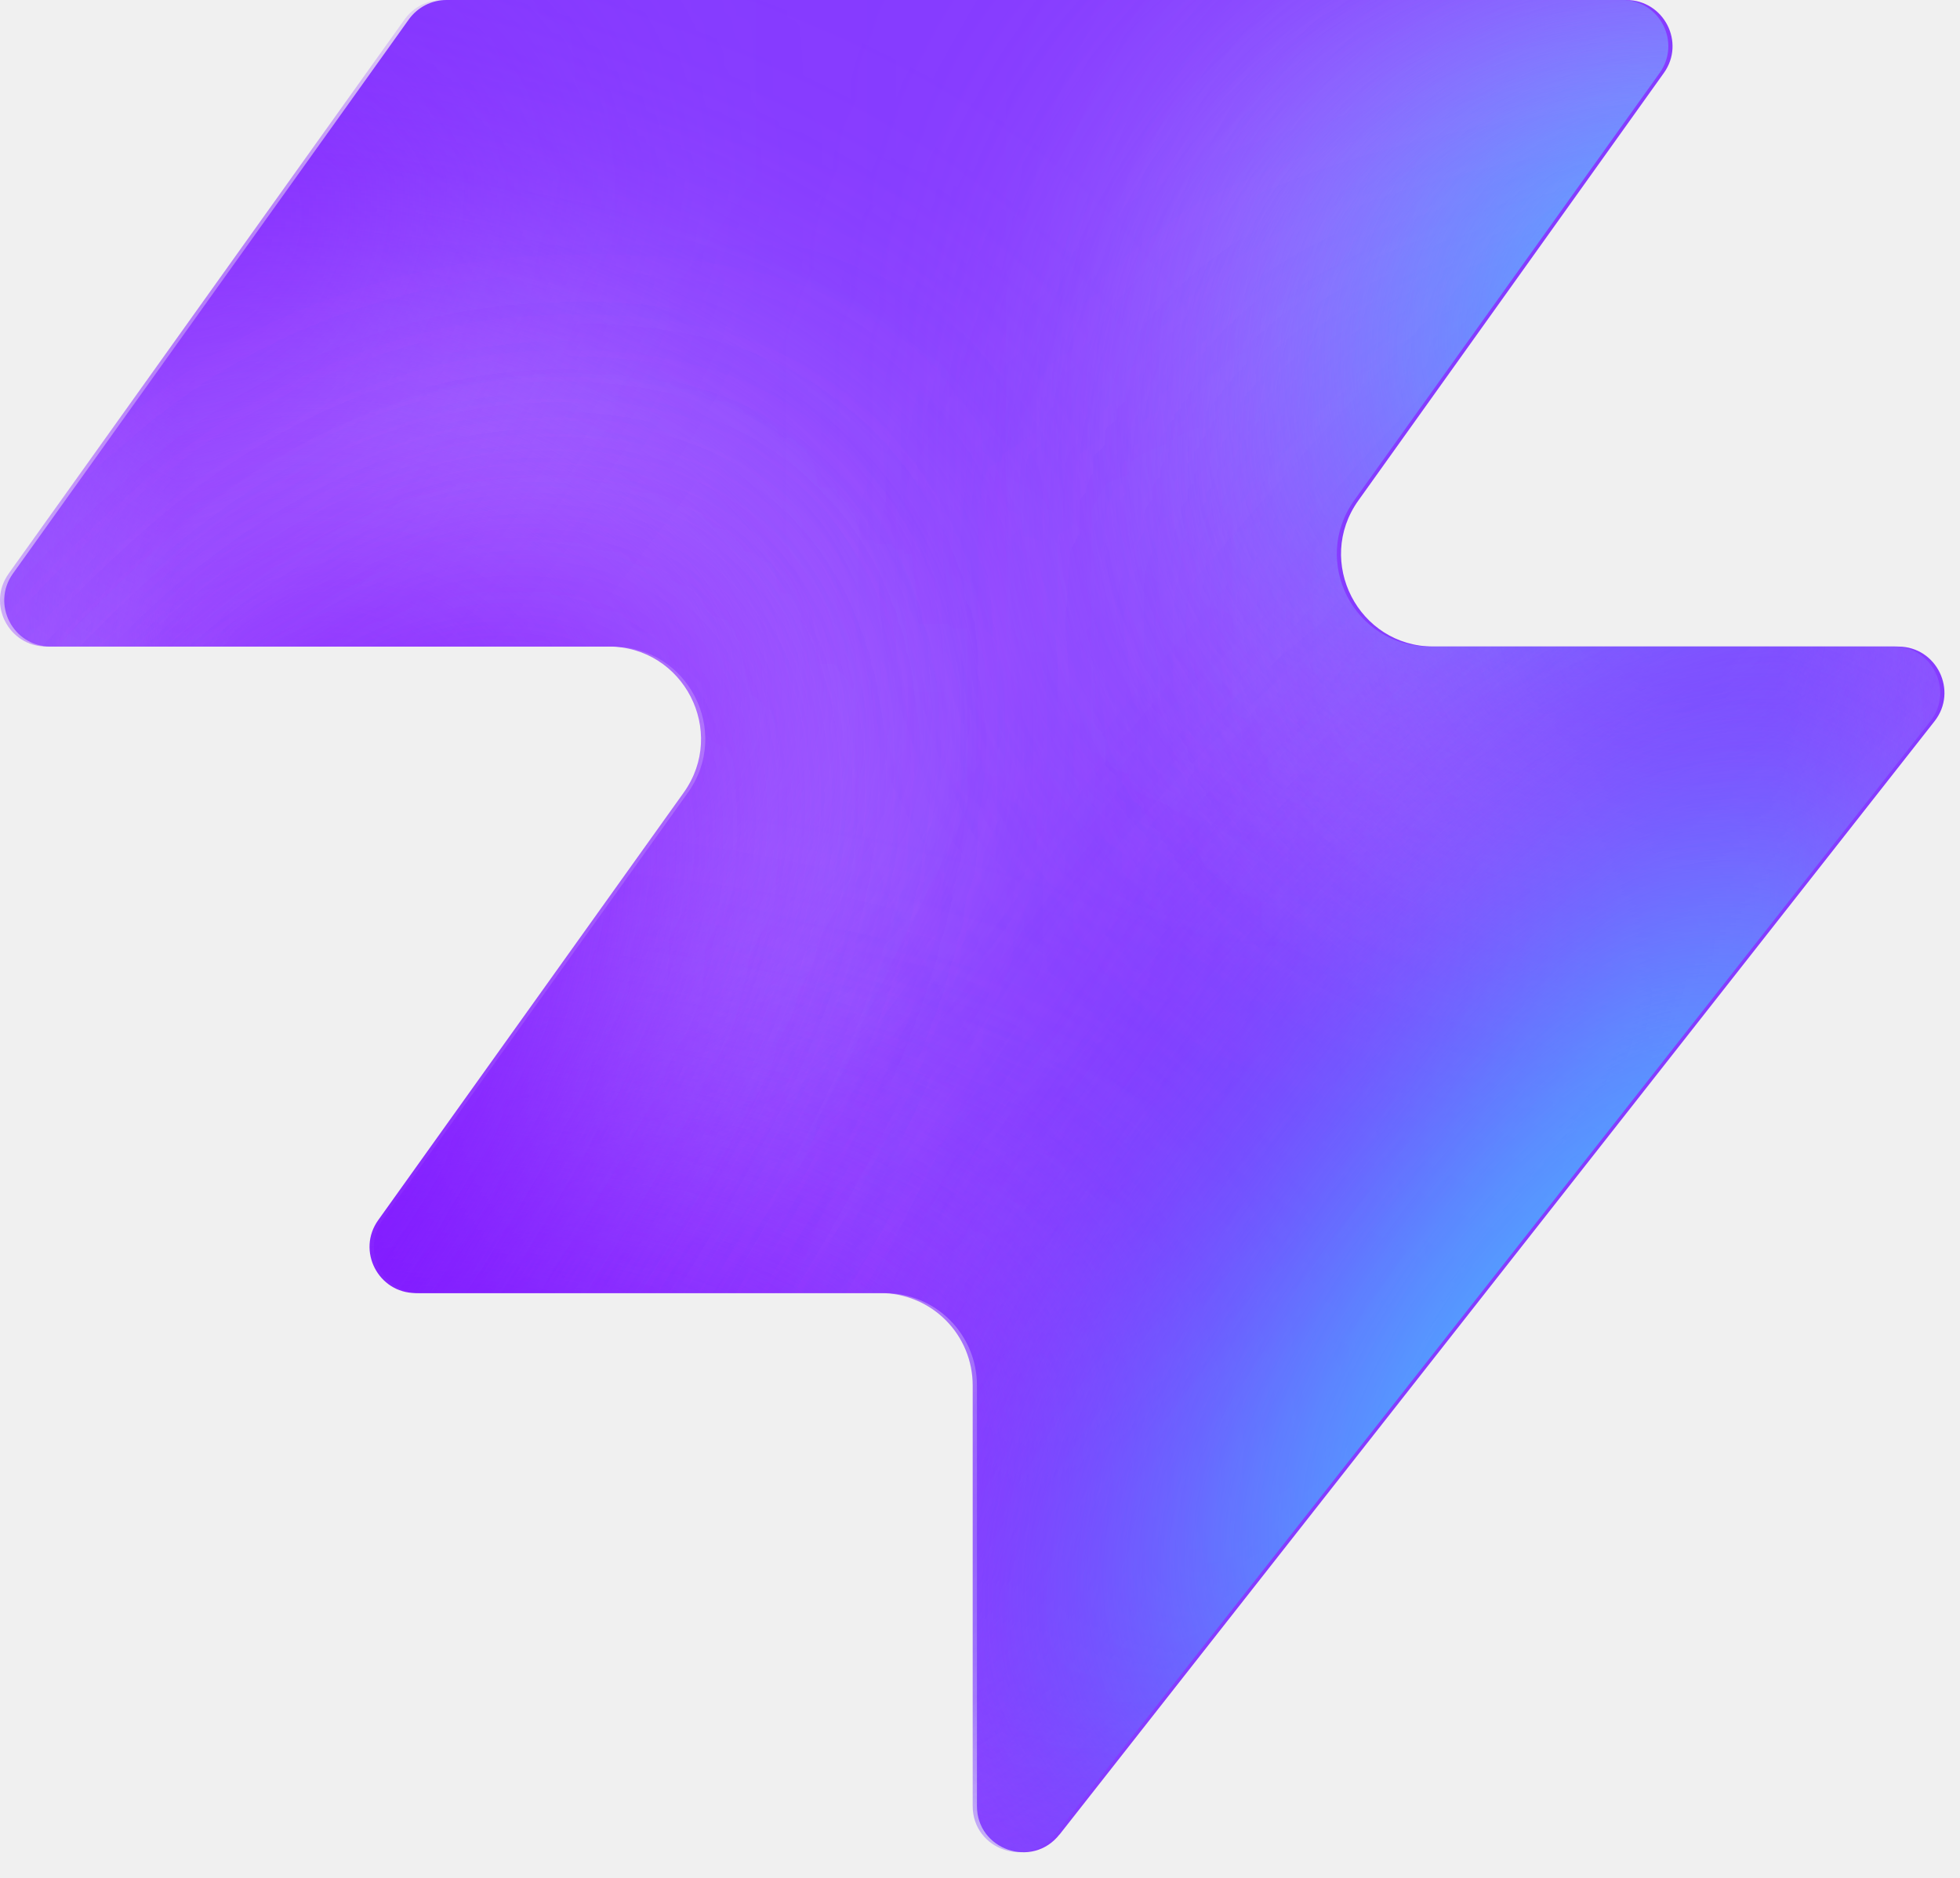
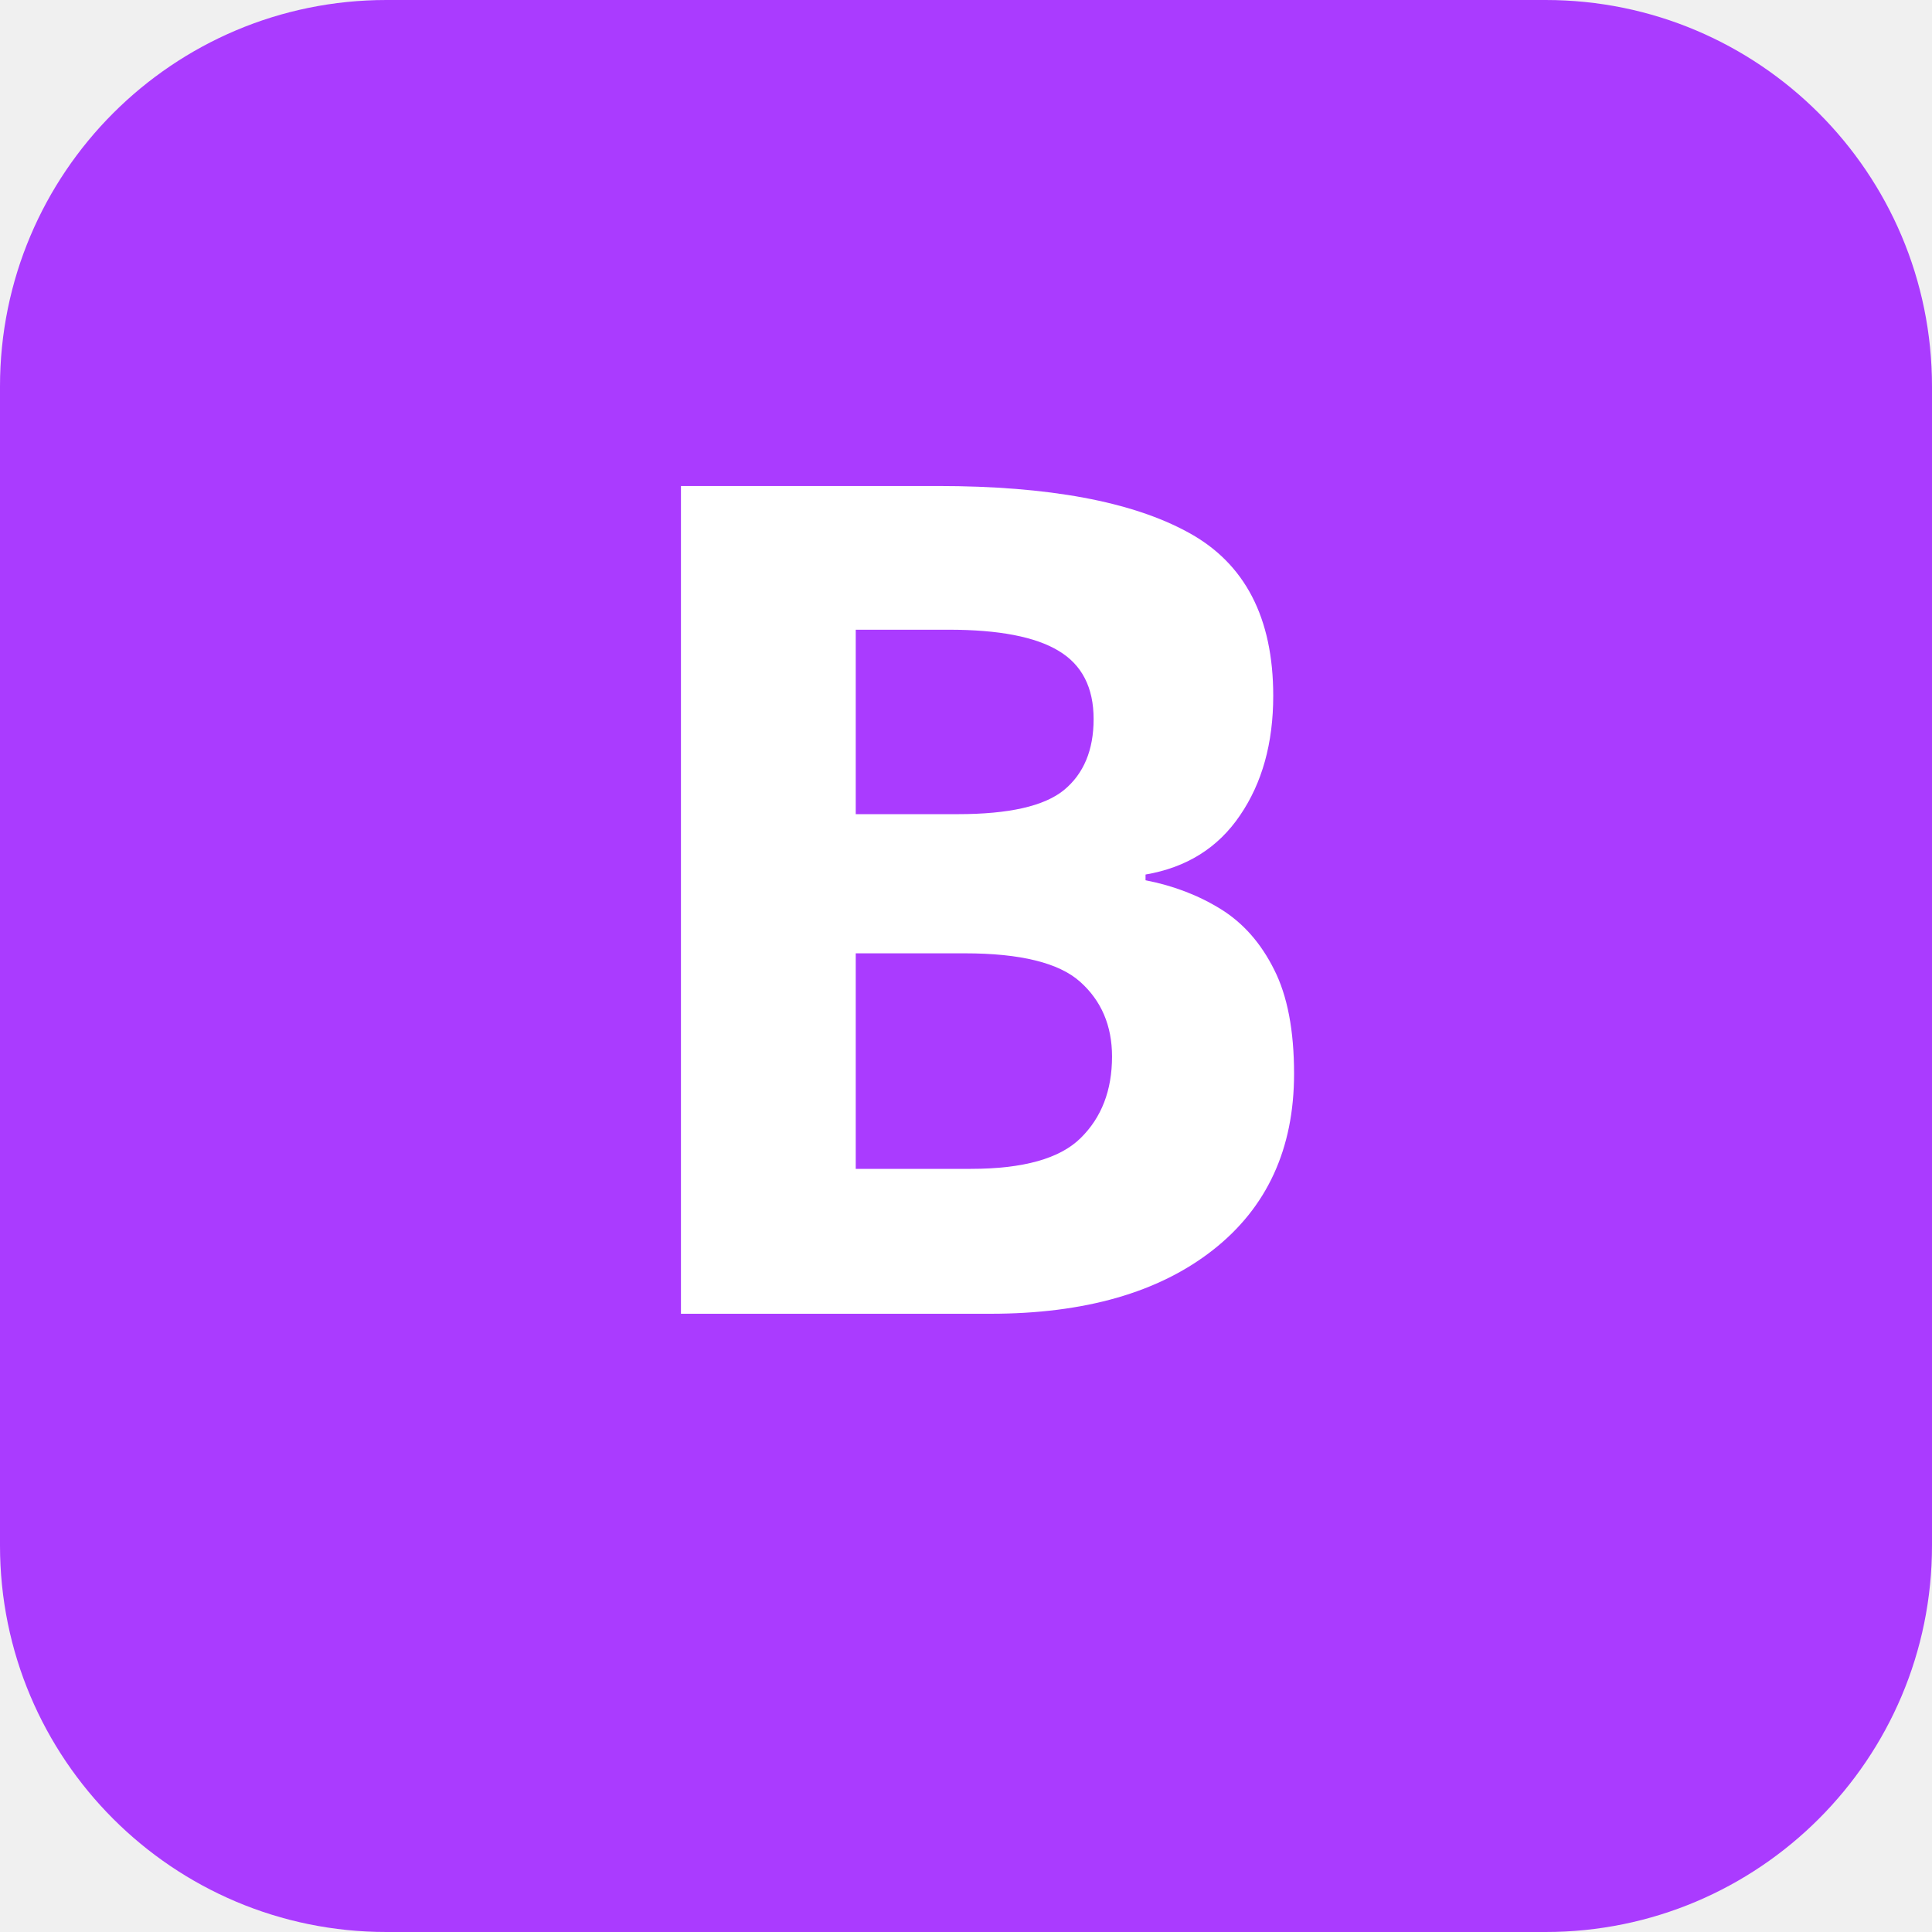
- <svg xmlns="http://www.w3.org/2000/svg" width="48" height="46" fill="none" viewBox="0 0 48 46">
-   <path fill="#863bff" d="M25.946 44.938c-.664.845-2.021.375-2.021-.698V33.937a2.26 2.26 0 0 0-2.262-2.262H10.287c-.92 0-1.456-1.04-.92-1.788l7.48-10.471c1.07-1.497 0-3.578-1.842-3.578H1.237c-.92 0-1.456-1.04-.92-1.788L10.013.474c.214-.297.556-.474.92-.474h28.894c.92 0 1.456 1.04.92 1.788l-7.48 10.471c-1.07 1.498 0 3.579 1.842 3.579h11.377c.943 0 1.473 1.088.89 1.83L25.947 44.94z" style="fill:#863bff;fill:color(display-p3 .525 .23 1);fill-opacity:1" />
-   <mask id="a" width="48" height="46" x="0" y="0" maskUnits="userSpaceOnUse" style="mask-type:alpha">
-     <path fill="#000" d="M25.842 44.938c-.664.844-2.021.375-2.021-.698V33.937a2.26 2.26 0 0 0-2.262-2.262H10.183c-.92 0-1.456-1.04-.92-1.788l7.48-10.471c1.07-1.498 0-3.579-1.842-3.579H1.133c-.92 0-1.456-1.04-.92-1.787L9.91.473c.214-.297.556-.474.92-.474h28.894c.92 0 1.456 1.04.92 1.788l-7.48 10.471c-1.07 1.498 0 3.578 1.842 3.578h11.377c.943 0 1.473 1.088.89 1.832L25.843 44.94z" style="fill:#000;fill-opacity:1" />
-   </mask>
-   <g mask="url(#a)">
-     <g filter="url(#b)">
-       <ellipse cx="5.508" cy="14.704" fill="#ede6ff" rx="5.508" ry="14.704" style="fill:#ede6ff;fill:color(display-p3 .927 .903 1);fill-opacity:1" transform="matrix(.00324 1 1 -.00324 -4.47 31.516)" />
-     </g>
-     <g filter="url(#c)">
-       <ellipse cx="10.399" cy="29.851" fill="#ede6ff" rx="10.399" ry="29.851" style="fill:#ede6ff;fill:color(display-p3 .927 .903 1);fill-opacity:1" transform="matrix(.00324 1 1 -.00324 -39.328 7.883)" />
-     </g>
-     <g filter="url(#d)">
-       <ellipse cx="5.508" cy="30.487" fill="#7e14ff" rx="5.508" ry="30.487" style="fill:#7e14ff;fill:color(display-p3 .492 .077 1);fill-opacity:1" transform="rotate(89.814 -25.913 -14.639)scale(1 -1)" />
-     </g>
-     <g filter="url(#e)">
-       <ellipse cx="5.508" cy="30.599" fill="#7e14ff" rx="5.508" ry="30.599" style="fill:#7e14ff;fill:color(display-p3 .492 .077 1);fill-opacity:1" transform="rotate(89.814 -32.644 -3.334)scale(1 -1)" />
-     </g>
-     <g filter="url(#f)">
-       <ellipse cx="5.508" cy="30.599" fill="#7e14ff" rx="5.508" ry="30.599" style="fill:#7e14ff;fill:color(display-p3 .492 .077 1);fill-opacity:1" transform="matrix(.00324 1 1 -.00324 -34.34 30.47)" />
-     </g>
-     <g filter="url(#g)">
-       <ellipse cx="14.072" cy="22.078" fill="#ede6ff" rx="14.072" ry="22.078" style="fill:#ede6ff;fill:color(display-p3 .927 .903 1);fill-opacity:1" transform="rotate(93.35 24.506 48.493)scale(-1 1)" />
-     </g>
-     <g filter="url(#h)">
-       <ellipse cx="3.47" cy="21.501" fill="#7e14ff" rx="3.47" ry="21.501" style="fill:#7e14ff;fill:color(display-p3 .492 .077 1);fill-opacity:1" transform="rotate(89.009 28.708 47.59)scale(-1 1)" />
-     </g>
-     <g filter="url(#i)">
-       <ellipse cx="3.47" cy="21.501" fill="#7e14ff" rx="3.47" ry="21.501" style="fill:#7e14ff;fill:color(display-p3 .492 .077 1);fill-opacity:1" transform="rotate(89.009 28.708 47.59)scale(-1 1)" />
-     </g>
-     <g filter="url(#j)">
-       <ellipse cx=".387" cy="8.972" fill="#7e14ff" rx="4.407" ry="29.108" style="fill:#7e14ff;fill:color(display-p3 .492 .077 1);fill-opacity:1" transform="rotate(39.51 .387 8.972)" />
-     </g>
-     <g filter="url(#k)">
-       <ellipse cx="47.523" cy="-6.092" fill="#7e14ff" rx="4.407" ry="29.108" style="fill:#7e14ff;fill:color(display-p3 .492 .077 1);fill-opacity:1" transform="rotate(37.892 47.523 -6.092)" />
-     </g>
-     <g filter="url(#l)">
-       <ellipse cx="41.412" cy="6.333" fill="#47bfff" rx="5.971" ry="9.665" style="fill:#47bfff;fill:color(display-p3 .28 .748 1);fill-opacity:1" transform="rotate(37.892 41.412 6.333)" />
-     </g>
-     <g filter="url(#m)">
-       <ellipse cx="-1.879" cy="38.332" fill="#7e14ff" rx="4.407" ry="29.108" style="fill:#7e14ff;fill:color(display-p3 .492 .077 1);fill-opacity:1" transform="rotate(37.892 -1.88 38.332)" />
-     </g>
-     <g filter="url(#n)">
-       <ellipse cx="-1.879" cy="38.332" fill="#7e14ff" rx="4.407" ry="29.108" style="fill:#7e14ff;fill:color(display-p3 .492 .077 1);fill-opacity:1" transform="rotate(37.892 -1.88 38.332)" />
-     </g>
-     <g filter="url(#o)">
-       <ellipse cx="35.651" cy="29.907" fill="#7e14ff" rx="4.407" ry="29.108" style="fill:#7e14ff;fill:color(display-p3 .492 .077 1);fill-opacity:1" transform="rotate(37.892 35.651 29.907)" />
-     </g>
-     <g filter="url(#p)">
-       <ellipse cx="38.418" cy="32.4" fill="#47bfff" rx="5.971" ry="15.297" style="fill:#47bfff;fill:color(display-p3 .28 .748 1);fill-opacity:1" transform="rotate(37.892 38.418 32.4)" />
-     </g>
-   </g>
-   <defs>
-     <filter id="b" width="60.045" height="41.654" x="-19.77" y="16.149" color-interpolation-filters="sRGB" filterUnits="userSpaceOnUse">
-       <feFlood flood-opacity="0" result="BackgroundImageFix" />
-       <feBlend in="SourceGraphic" in2="BackgroundImageFix" result="shape" />
-       <feGaussianBlur result="effect1_foregroundBlur_2002_17158" stdDeviation="7.659" />
-     </filter>
-     <filter id="c" width="90.34" height="51.437" x="-54.613" y="-7.533" color-interpolation-filters="sRGB" filterUnits="userSpaceOnUse">
-       <feFlood flood-opacity="0" result="BackgroundImageFix" />
-       <feBlend in="SourceGraphic" in2="BackgroundImageFix" result="shape" />
-       <feGaussianBlur result="effect1_foregroundBlur_2002_17158" stdDeviation="7.659" />
-     </filter>
-     <filter id="d" width="79.355" height="29.4" x="-49.64" y="2.03" color-interpolation-filters="sRGB" filterUnits="userSpaceOnUse">
-       <feFlood flood-opacity="0" result="BackgroundImageFix" />
-       <feBlend in="SourceGraphic" in2="BackgroundImageFix" result="shape" />
-       <feGaussianBlur result="effect1_foregroundBlur_2002_17158" stdDeviation="4.596" />
-     </filter>
-     <filter id="e" width="79.579" height="29.4" x="-45.045" y="20.029" color-interpolation-filters="sRGB" filterUnits="userSpaceOnUse">
-       <feFlood flood-opacity="0" result="BackgroundImageFix" />
-       <feBlend in="SourceGraphic" in2="BackgroundImageFix" result="shape" />
-       <feGaussianBlur result="effect1_foregroundBlur_2002_17158" stdDeviation="4.596" />
-     </filter>
-     <filter id="f" width="79.579" height="29.4" x="-43.513" y="21.178" color-interpolation-filters="sRGB" filterUnits="userSpaceOnUse">
-       <feFlood flood-opacity="0" result="BackgroundImageFix" />
-       <feBlend in="SourceGraphic" in2="BackgroundImageFix" result="shape" />
-       <feGaussianBlur result="effect1_foregroundBlur_2002_17158" stdDeviation="4.596" />
-     </filter>
-     <filter id="g" width="74.749" height="58.852" x="15.756" y="-17.901" color-interpolation-filters="sRGB" filterUnits="userSpaceOnUse">
-       <feFlood flood-opacity="0" result="BackgroundImageFix" />
-       <feBlend in="SourceGraphic" in2="BackgroundImageFix" result="shape" />
-       <feGaussianBlur result="effect1_foregroundBlur_2002_17158" stdDeviation="7.659" />
-     </filter>
-     <filter id="h" width="61.377" height="25.362" x="23.548" y="2.284" color-interpolation-filters="sRGB" filterUnits="userSpaceOnUse">
-       <feFlood flood-opacity="0" result="BackgroundImageFix" />
-       <feBlend in="SourceGraphic" in2="BackgroundImageFix" result="shape" />
-       <feGaussianBlur result="effect1_foregroundBlur_2002_17158" stdDeviation="4.596" />
-     </filter>
-     <filter id="i" width="61.377" height="25.362" x="23.548" y="2.284" color-interpolation-filters="sRGB" filterUnits="userSpaceOnUse">
-       <feFlood flood-opacity="0" result="BackgroundImageFix" />
-       <feBlend in="SourceGraphic" in2="BackgroundImageFix" result="shape" />
-       <feGaussianBlur result="effect1_foregroundBlur_2002_17158" stdDeviation="4.596" />
-     </filter>
-     <filter id="j" width="56.045" height="63.649" x="-27.636" y="-22.853" color-interpolation-filters="sRGB" filterUnits="userSpaceOnUse">
-       <feFlood flood-opacity="0" result="BackgroundImageFix" />
-       <feBlend in="SourceGraphic" in2="BackgroundImageFix" result="shape" />
-       <feGaussianBlur result="effect1_foregroundBlur_2002_17158" stdDeviation="4.596" />
-     </filter>
-     <filter id="k" width="54.814" height="64.646" x="20.116" y="-38.415" color-interpolation-filters="sRGB" filterUnits="userSpaceOnUse">
-       <feFlood flood-opacity="0" result="BackgroundImageFix" />
-       <feBlend in="SourceGraphic" in2="BackgroundImageFix" result="shape" />
-       <feGaussianBlur result="effect1_foregroundBlur_2002_17158" stdDeviation="4.596" />
-     </filter>
-     <filter id="l" width="33.541" height="35.313" x="24.641" y="-11.323" color-interpolation-filters="sRGB" filterUnits="userSpaceOnUse">
-       <feFlood flood-opacity="0" result="BackgroundImageFix" />
-       <feBlend in="SourceGraphic" in2="BackgroundImageFix" result="shape" />
-       <feGaussianBlur result="effect1_foregroundBlur_2002_17158" stdDeviation="4.596" />
-     </filter>
-     <filter id="m" width="54.814" height="64.646" x="-29.286" y="6.009" color-interpolation-filters="sRGB" filterUnits="userSpaceOnUse">
-       <feFlood flood-opacity="0" result="BackgroundImageFix" />
-       <feBlend in="SourceGraphic" in2="BackgroundImageFix" result="shape" />
-       <feGaussianBlur result="effect1_foregroundBlur_2002_17158" stdDeviation="4.596" />
-     </filter>
-     <filter id="n" width="54.814" height="64.646" x="-29.286" y="6.009" color-interpolation-filters="sRGB" filterUnits="userSpaceOnUse">
-       <feFlood flood-opacity="0" result="BackgroundImageFix" />
-       <feBlend in="SourceGraphic" in2="BackgroundImageFix" result="shape" />
-       <feGaussianBlur result="effect1_foregroundBlur_2002_17158" stdDeviation="4.596" />
-     </filter>
-     <filter id="o" width="54.814" height="64.646" x="8.244" y="-2.416" color-interpolation-filters="sRGB" filterUnits="userSpaceOnUse">
-       <feFlood flood-opacity="0" result="BackgroundImageFix" />
-       <feBlend in="SourceGraphic" in2="BackgroundImageFix" result="shape" />
-       <feGaussianBlur result="effect1_foregroundBlur_2002_17158" stdDeviation="4.596" />
-     </filter>
-     <filter id="p" width="39.409" height="43.623" x="18.713" y="10.588" color-interpolation-filters="sRGB" filterUnits="userSpaceOnUse">
-       <feFlood flood-opacity="0" result="BackgroundImageFix" />
-       <feBlend in="SourceGraphic" in2="BackgroundImageFix" result="shape" />
-       <feGaussianBlur result="effect1_foregroundBlur_2002_17158" stdDeviation="4.596" />
-     </filter>
-   </defs>
+ <svg xmlns="http://www.w3.org/2000/svg" viewBox="0 0 100 100">
+   <rect width="100" height="100" rx="20" fill="#aa3bff" />
+   <text x="50" y="68" font-size="60" font-family="sans-serif" font-weight="700" fill="white" text-anchor="middle">B</text>
</svg>
